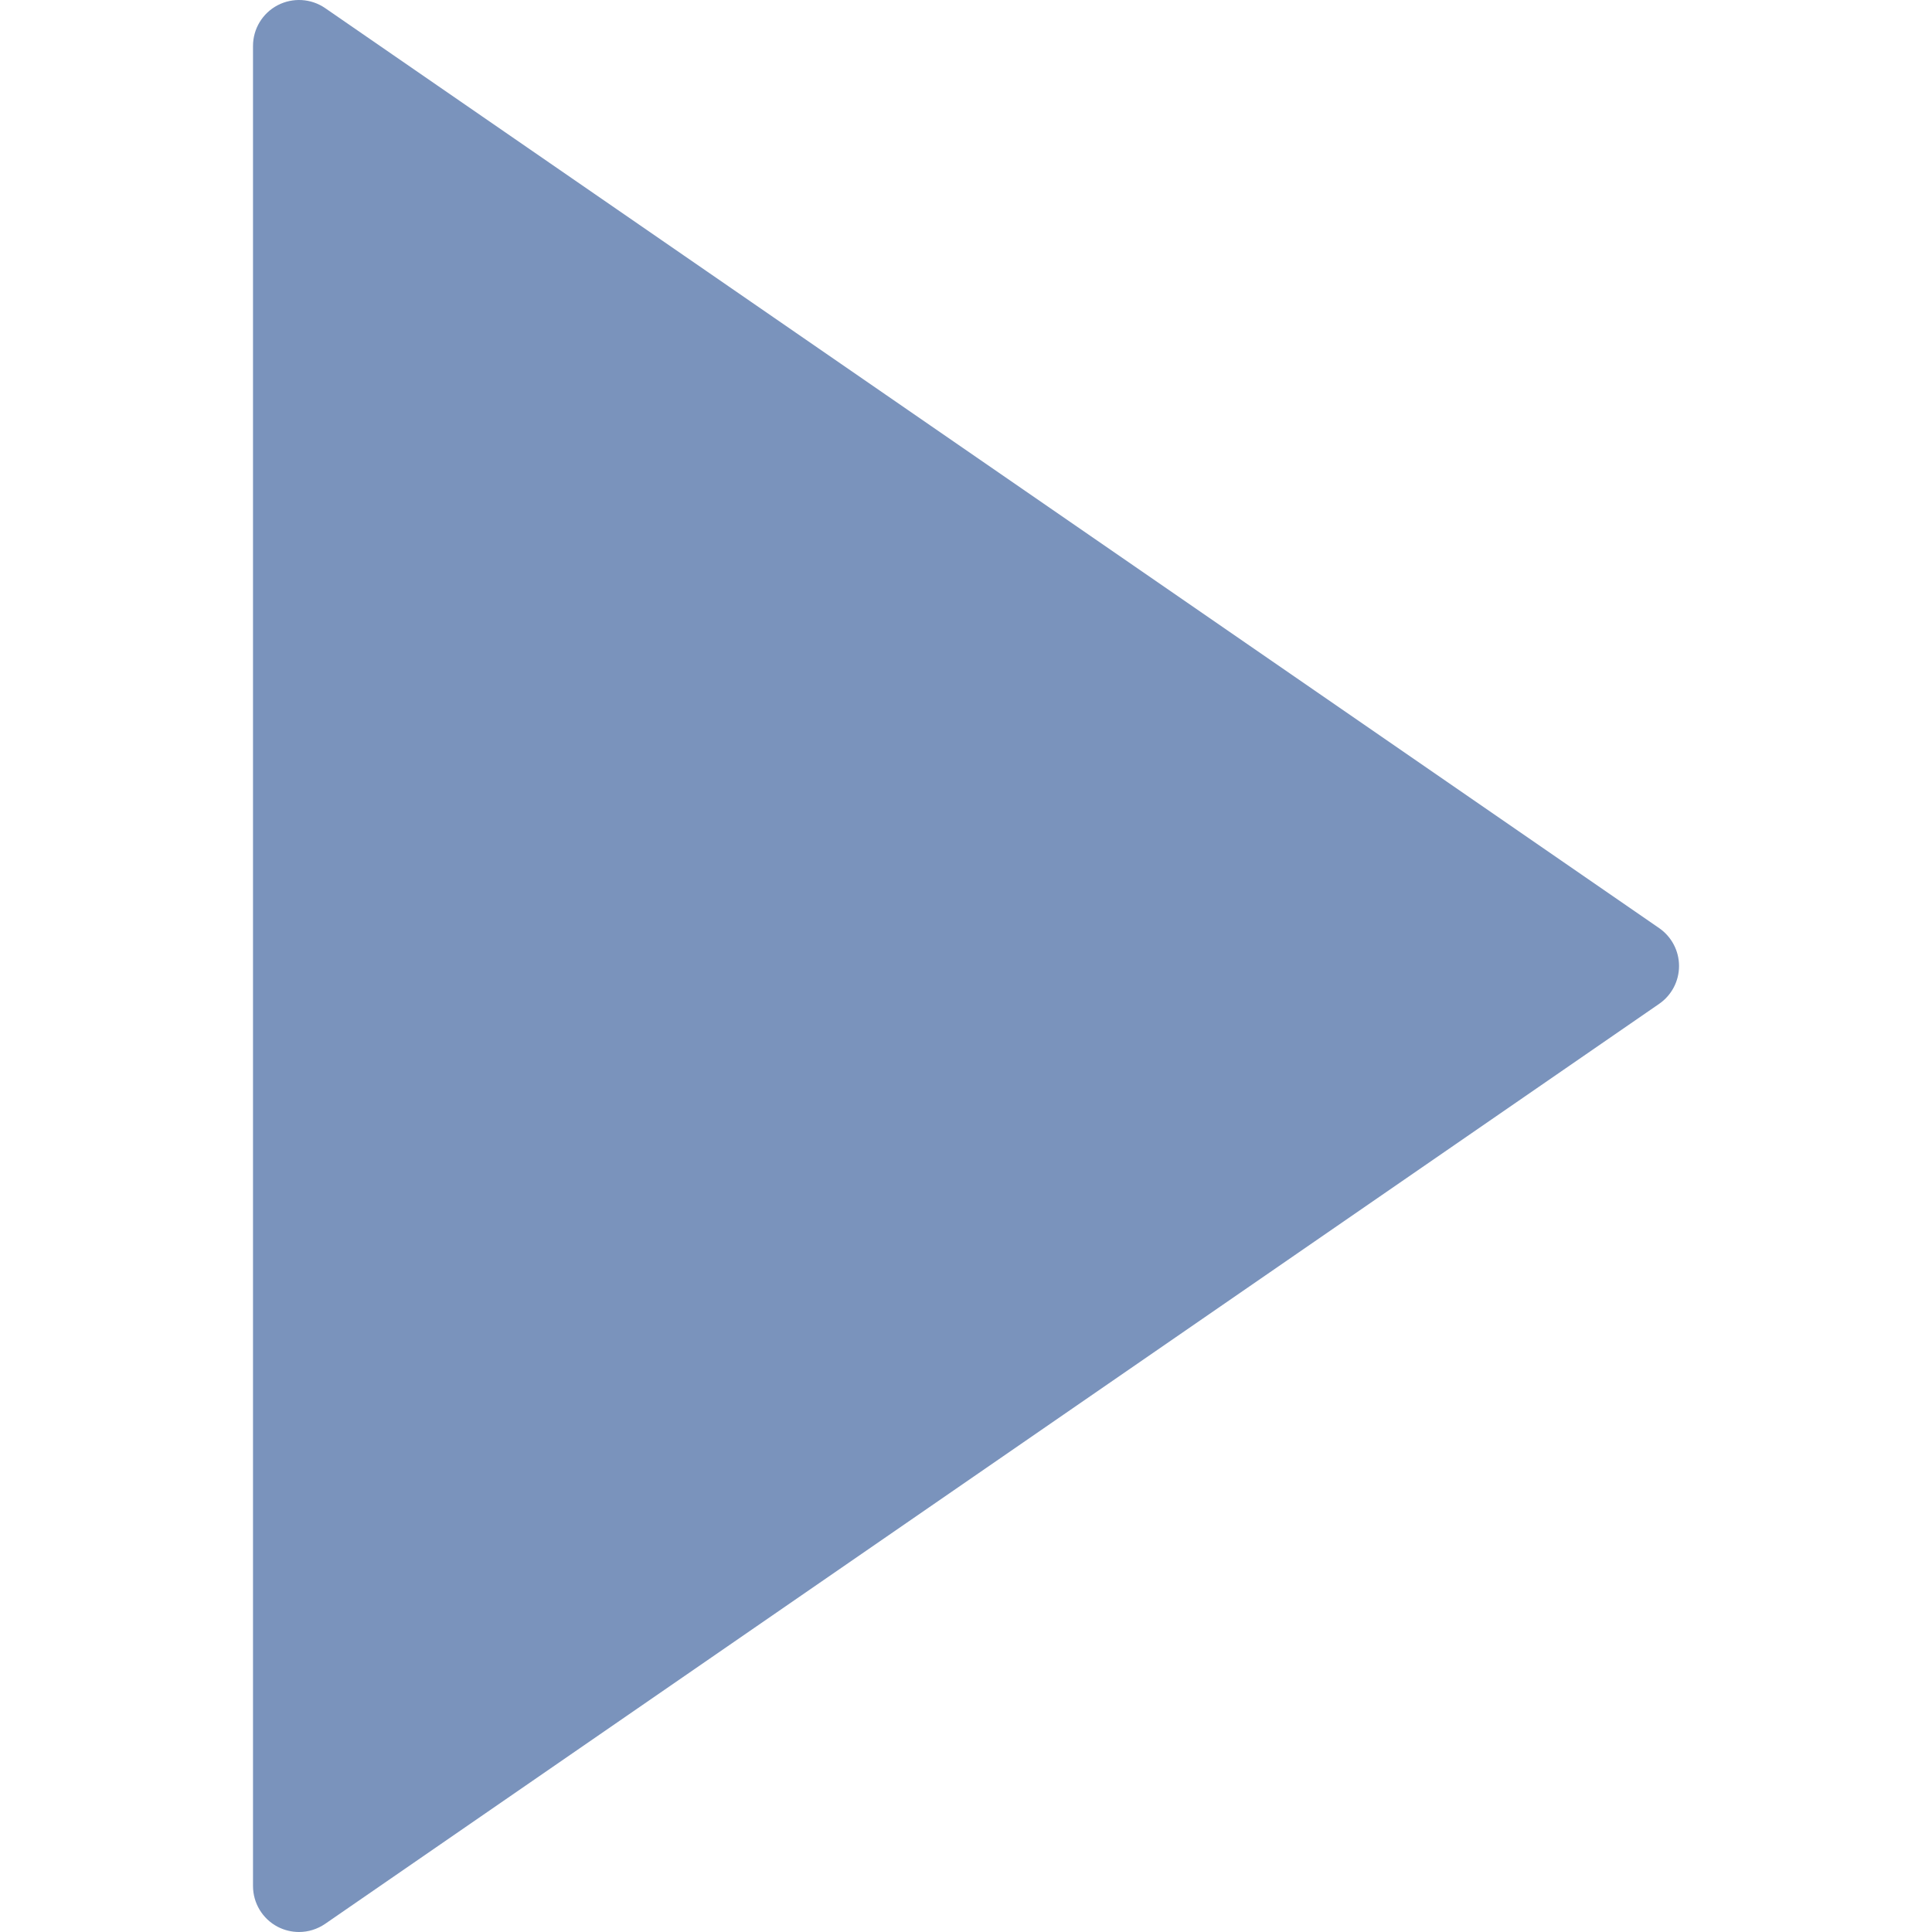
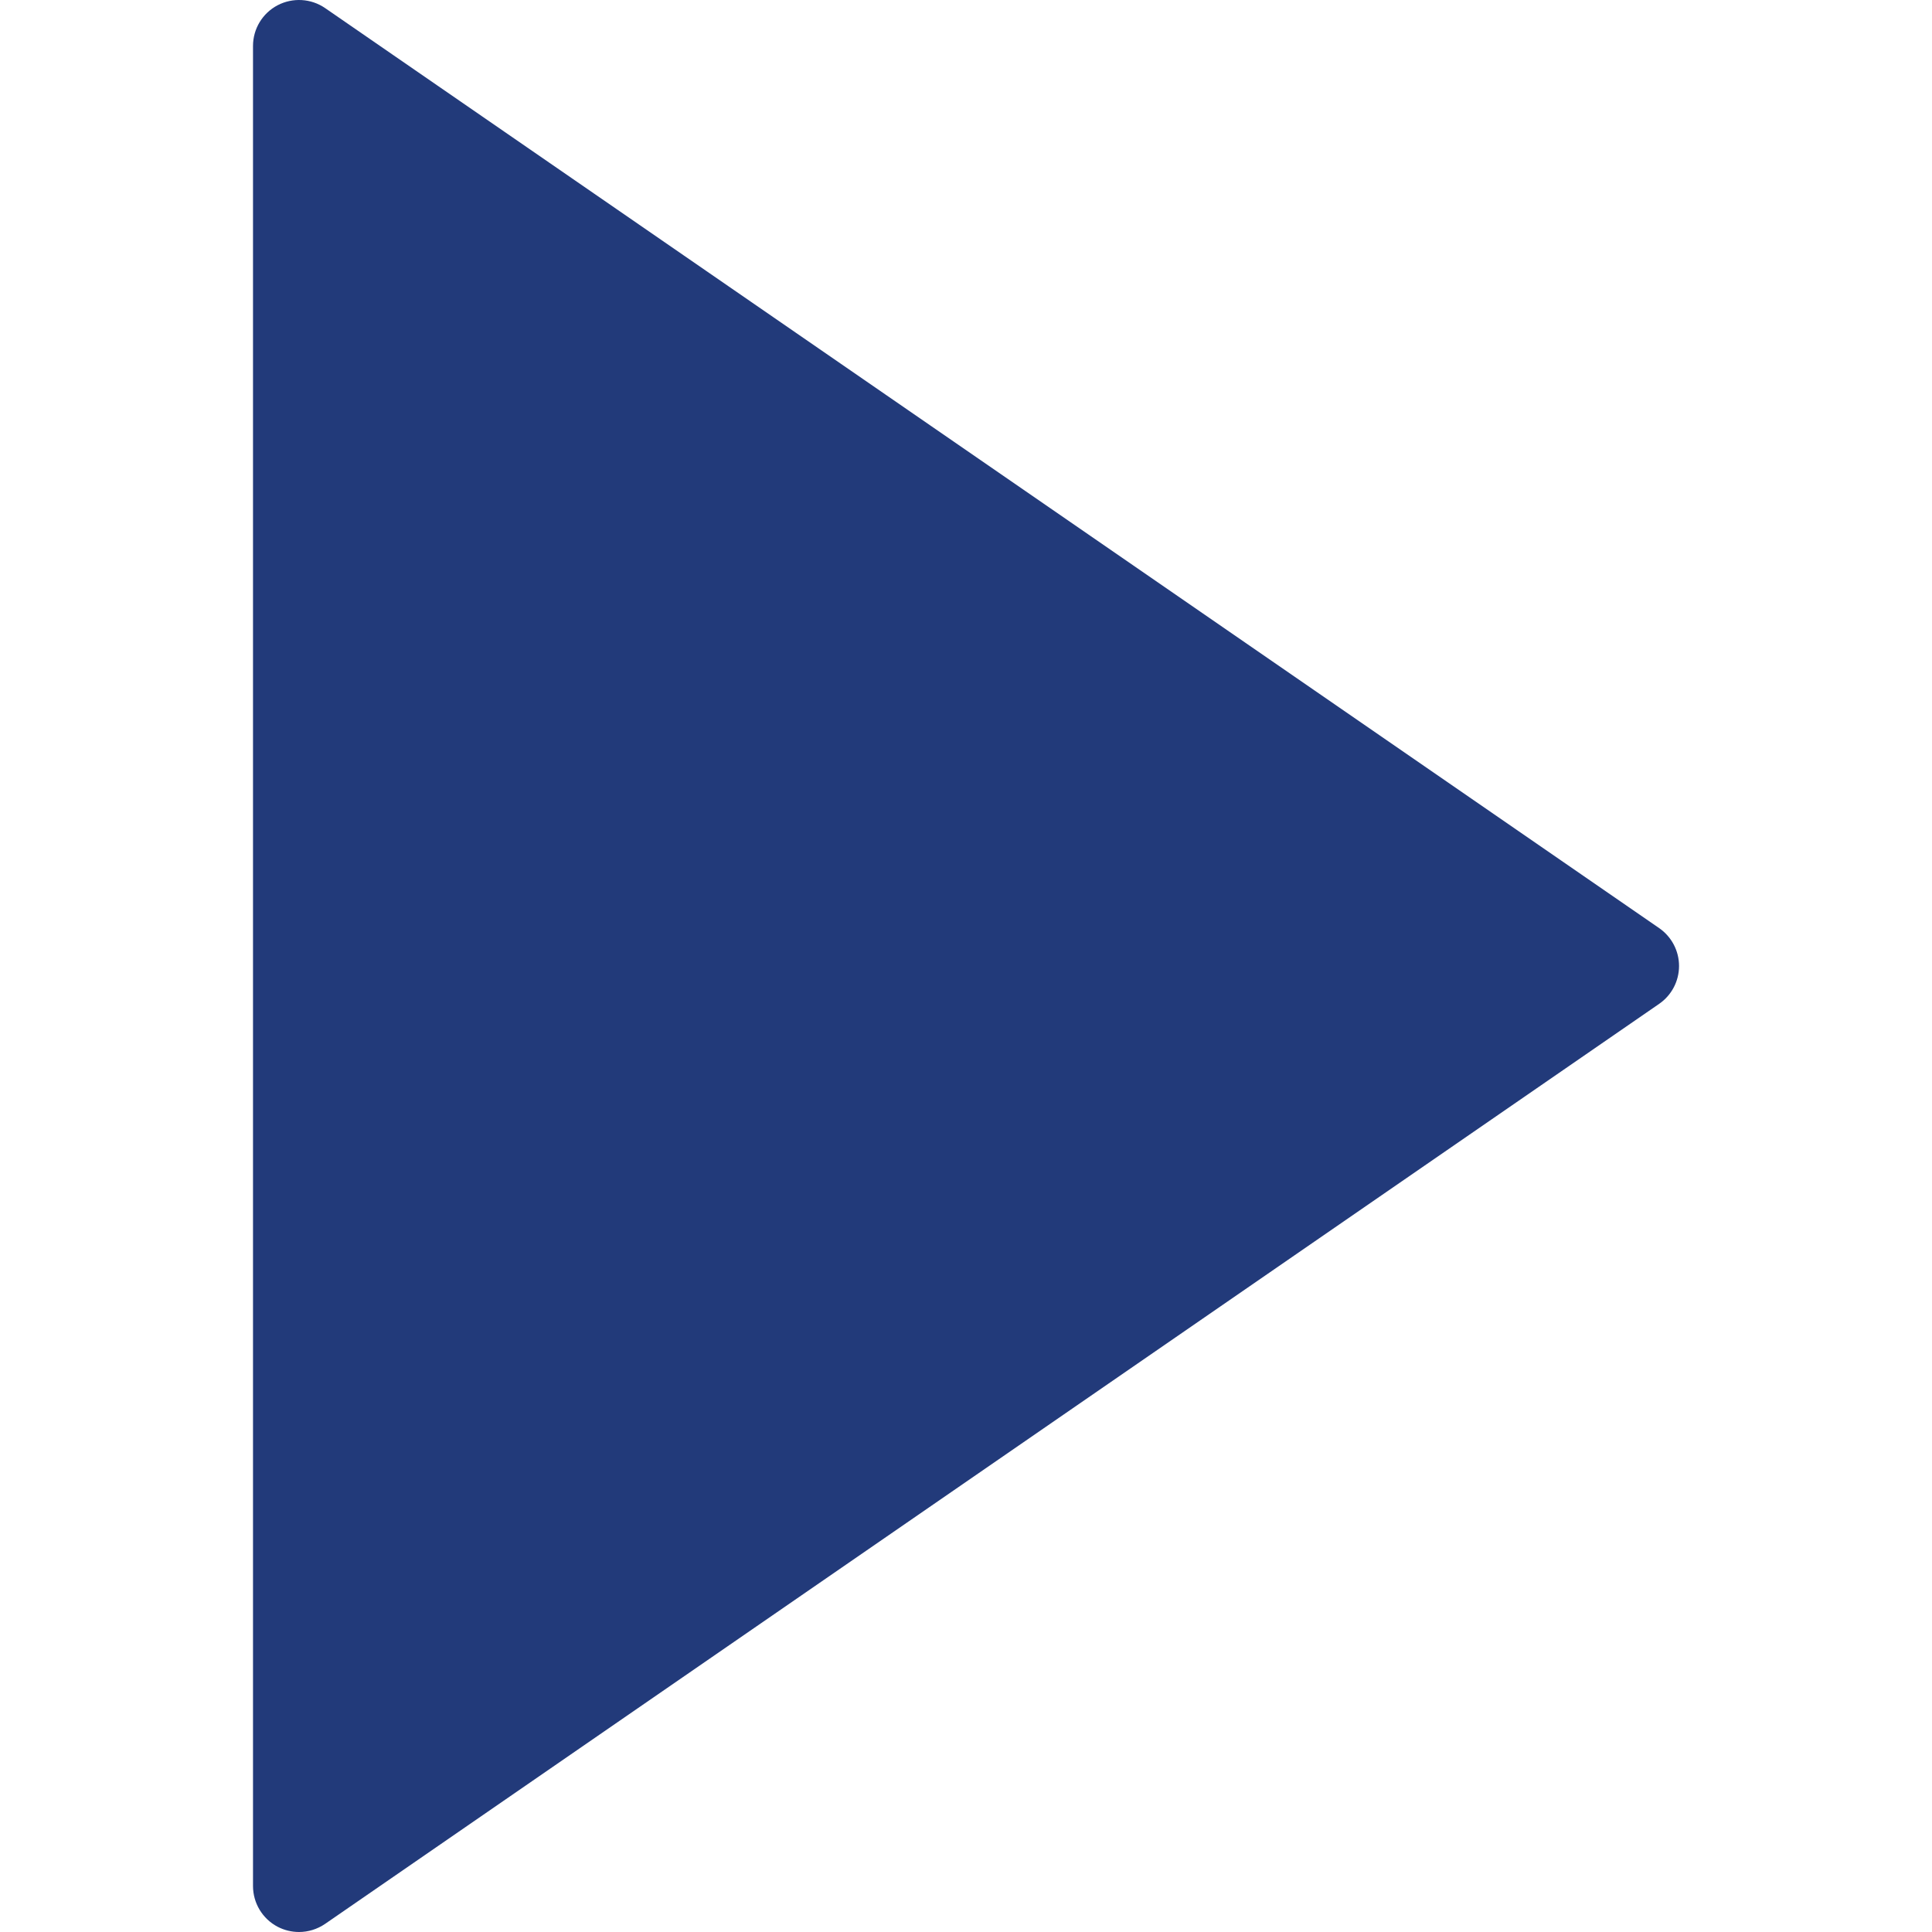
<svg xmlns="http://www.w3.org/2000/svg" version="1.1" id="Capa_1" x="0px" y="0px" viewBox="0 0 41.999 41.999" style="enable-background:new 0 0 41.999 41.999;" xml:space="preserve" width="512px" height="512px">
  <g>
-     <path d="M36.068,20.176l-29-20C6.761-0.035,6.363-0.057,6.035,0.114C5.706,0.287,5.5,0.627,5.5,0.999v40    c0,0.372,0.206,0.713,0.535,0.886c0.146,0.076,0.306,0.114,0.465,0.114c0.199,0,0.397-0.06,0.568-0.177l29-20      c0.271-0.187,0.432-0.494,0.432-0.823S36.338,20.363,36.068,20.176z" data-original="#000000" class="active-path" data-old_color="#000000" fill="#7A93BC" />
+     <path d="M36.068,20.176l-29-20C6.761-0.035,6.363-0.057,6.035,0.114C5.706,0.287,5.5,0.627,5.5,0.999v40    c0,0.372,0.206,0.713,0.535,0.886c0.146,0.076,0.306,0.114,0.465,0.114c0.199,0,0.397-0.06,0.568-0.177l29-20      c0.271-0.187,0.432-0.494,0.432-0.823S36.338,20.363,36.068,20.176z" data-original="#000000" class="active-path" data-old_color="#000000" fill="#223a7a" />
  </g>
</svg>
